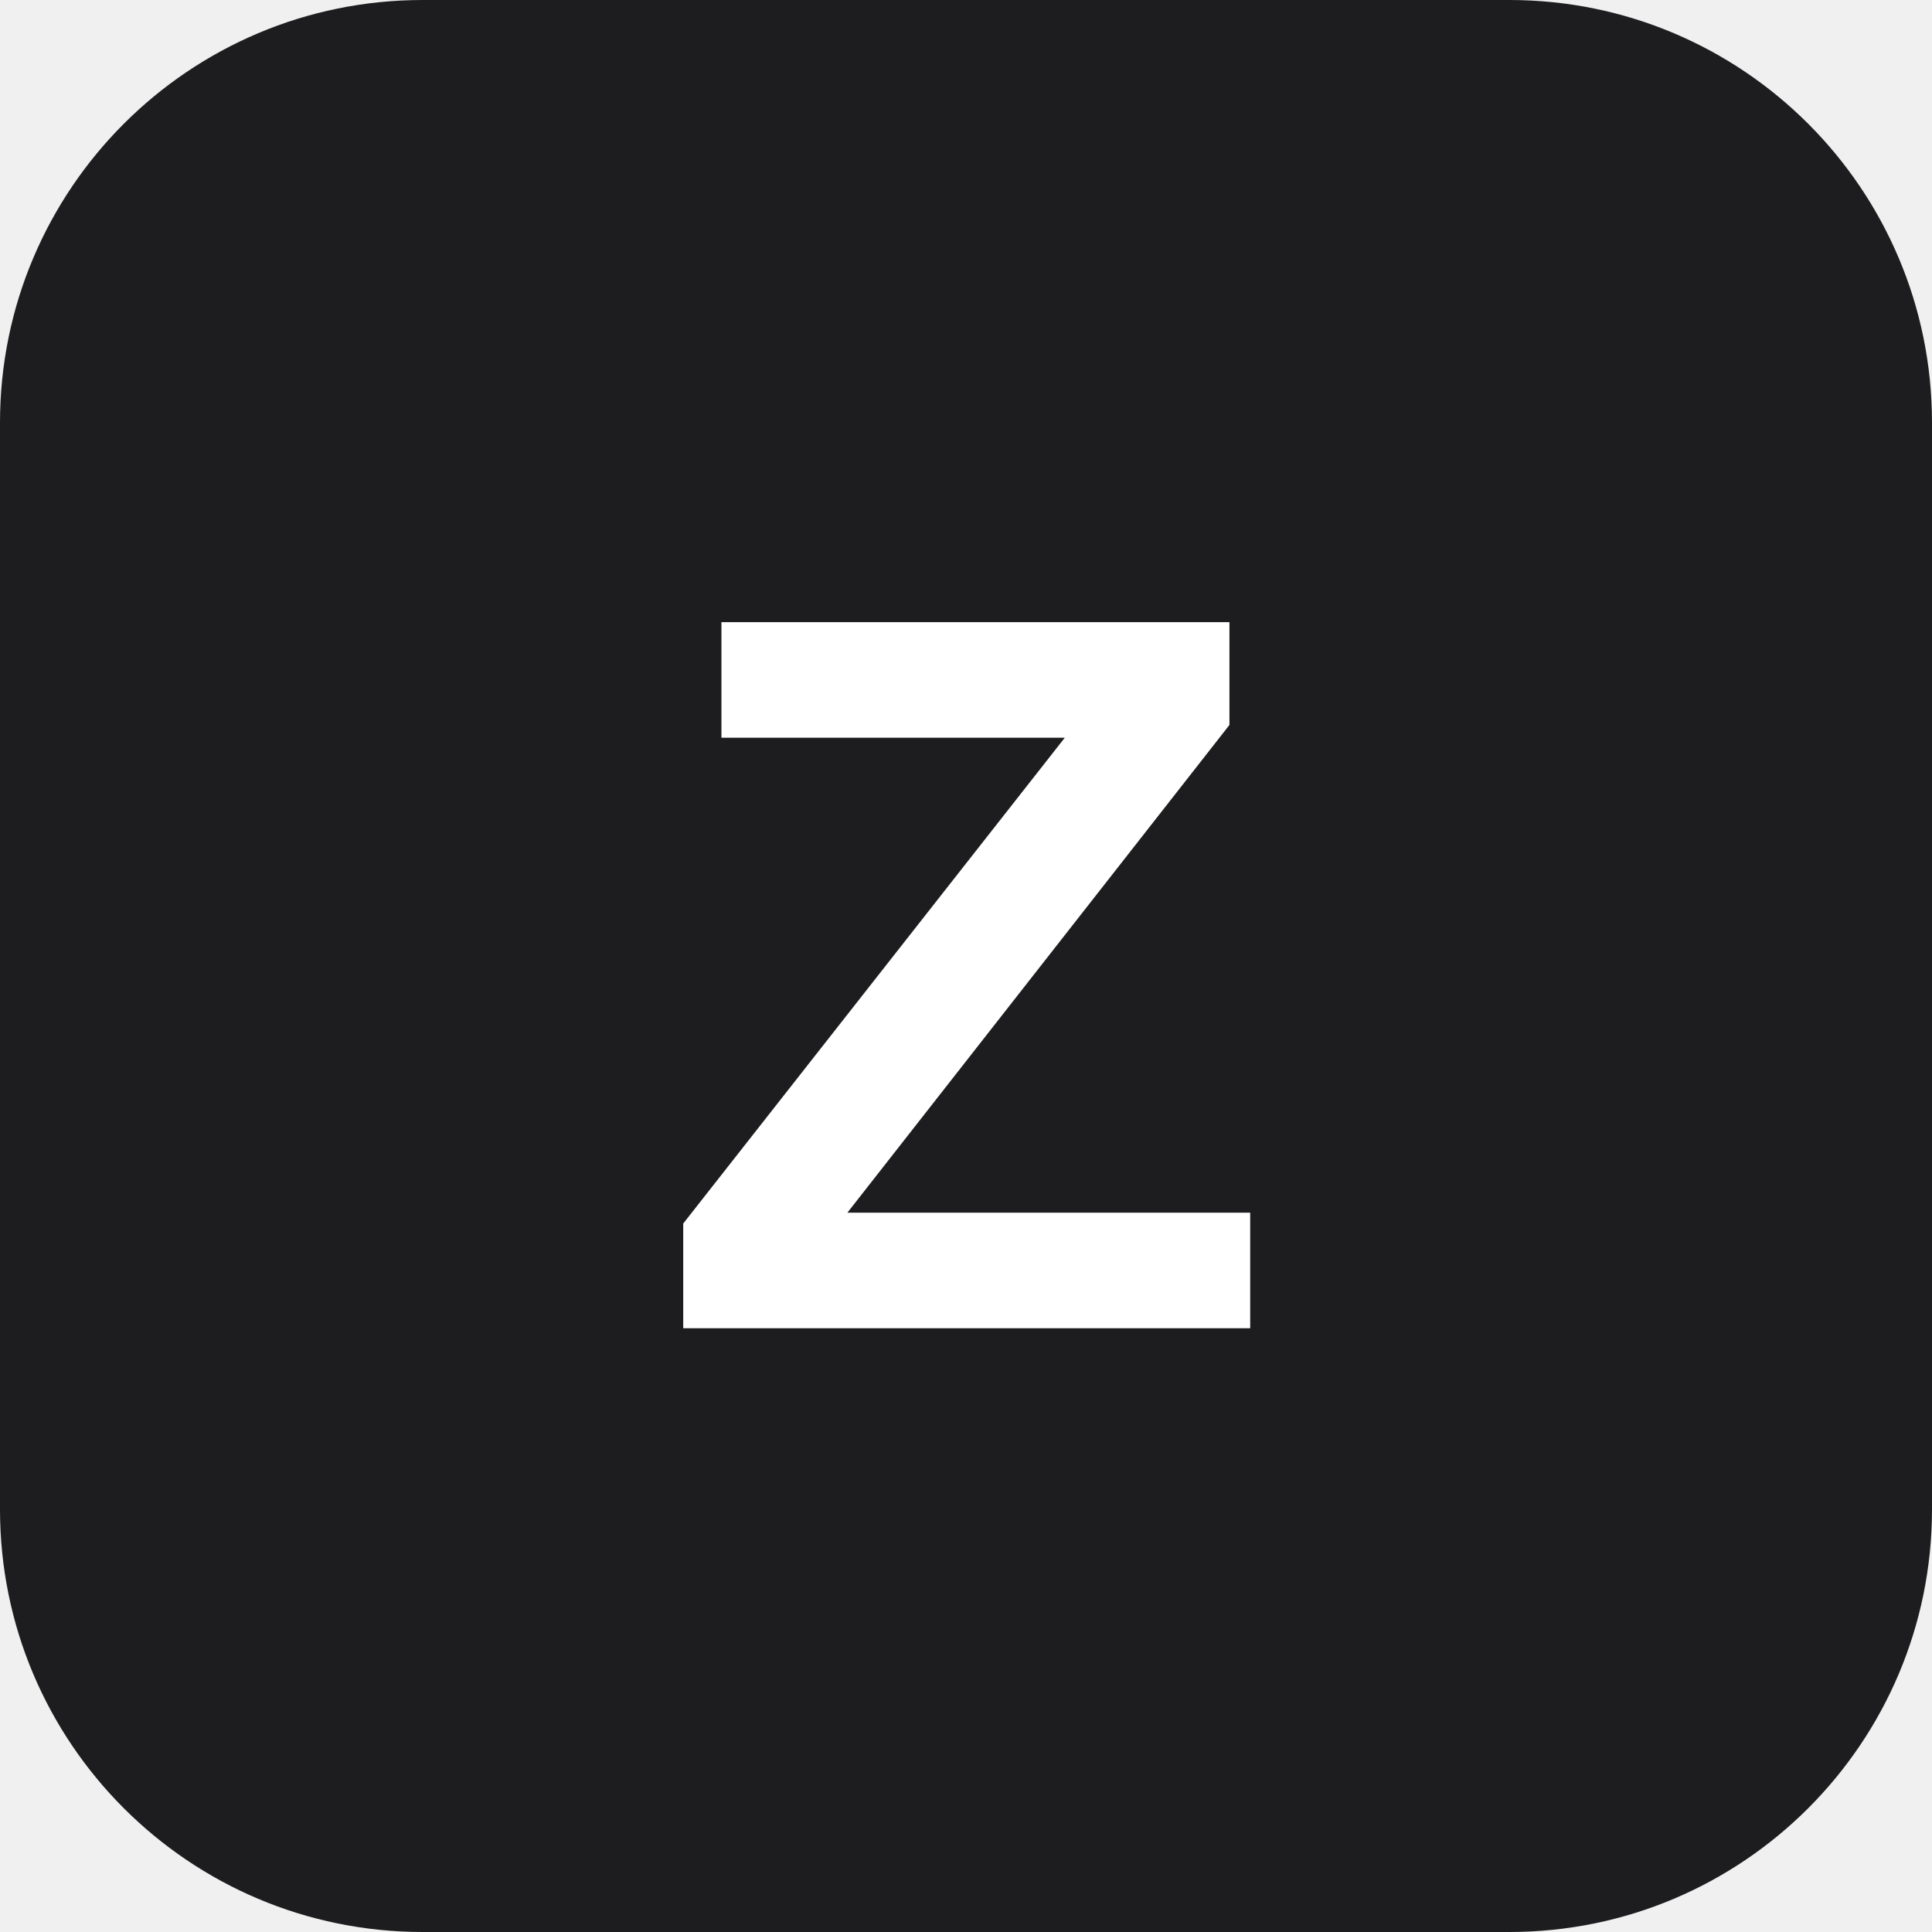
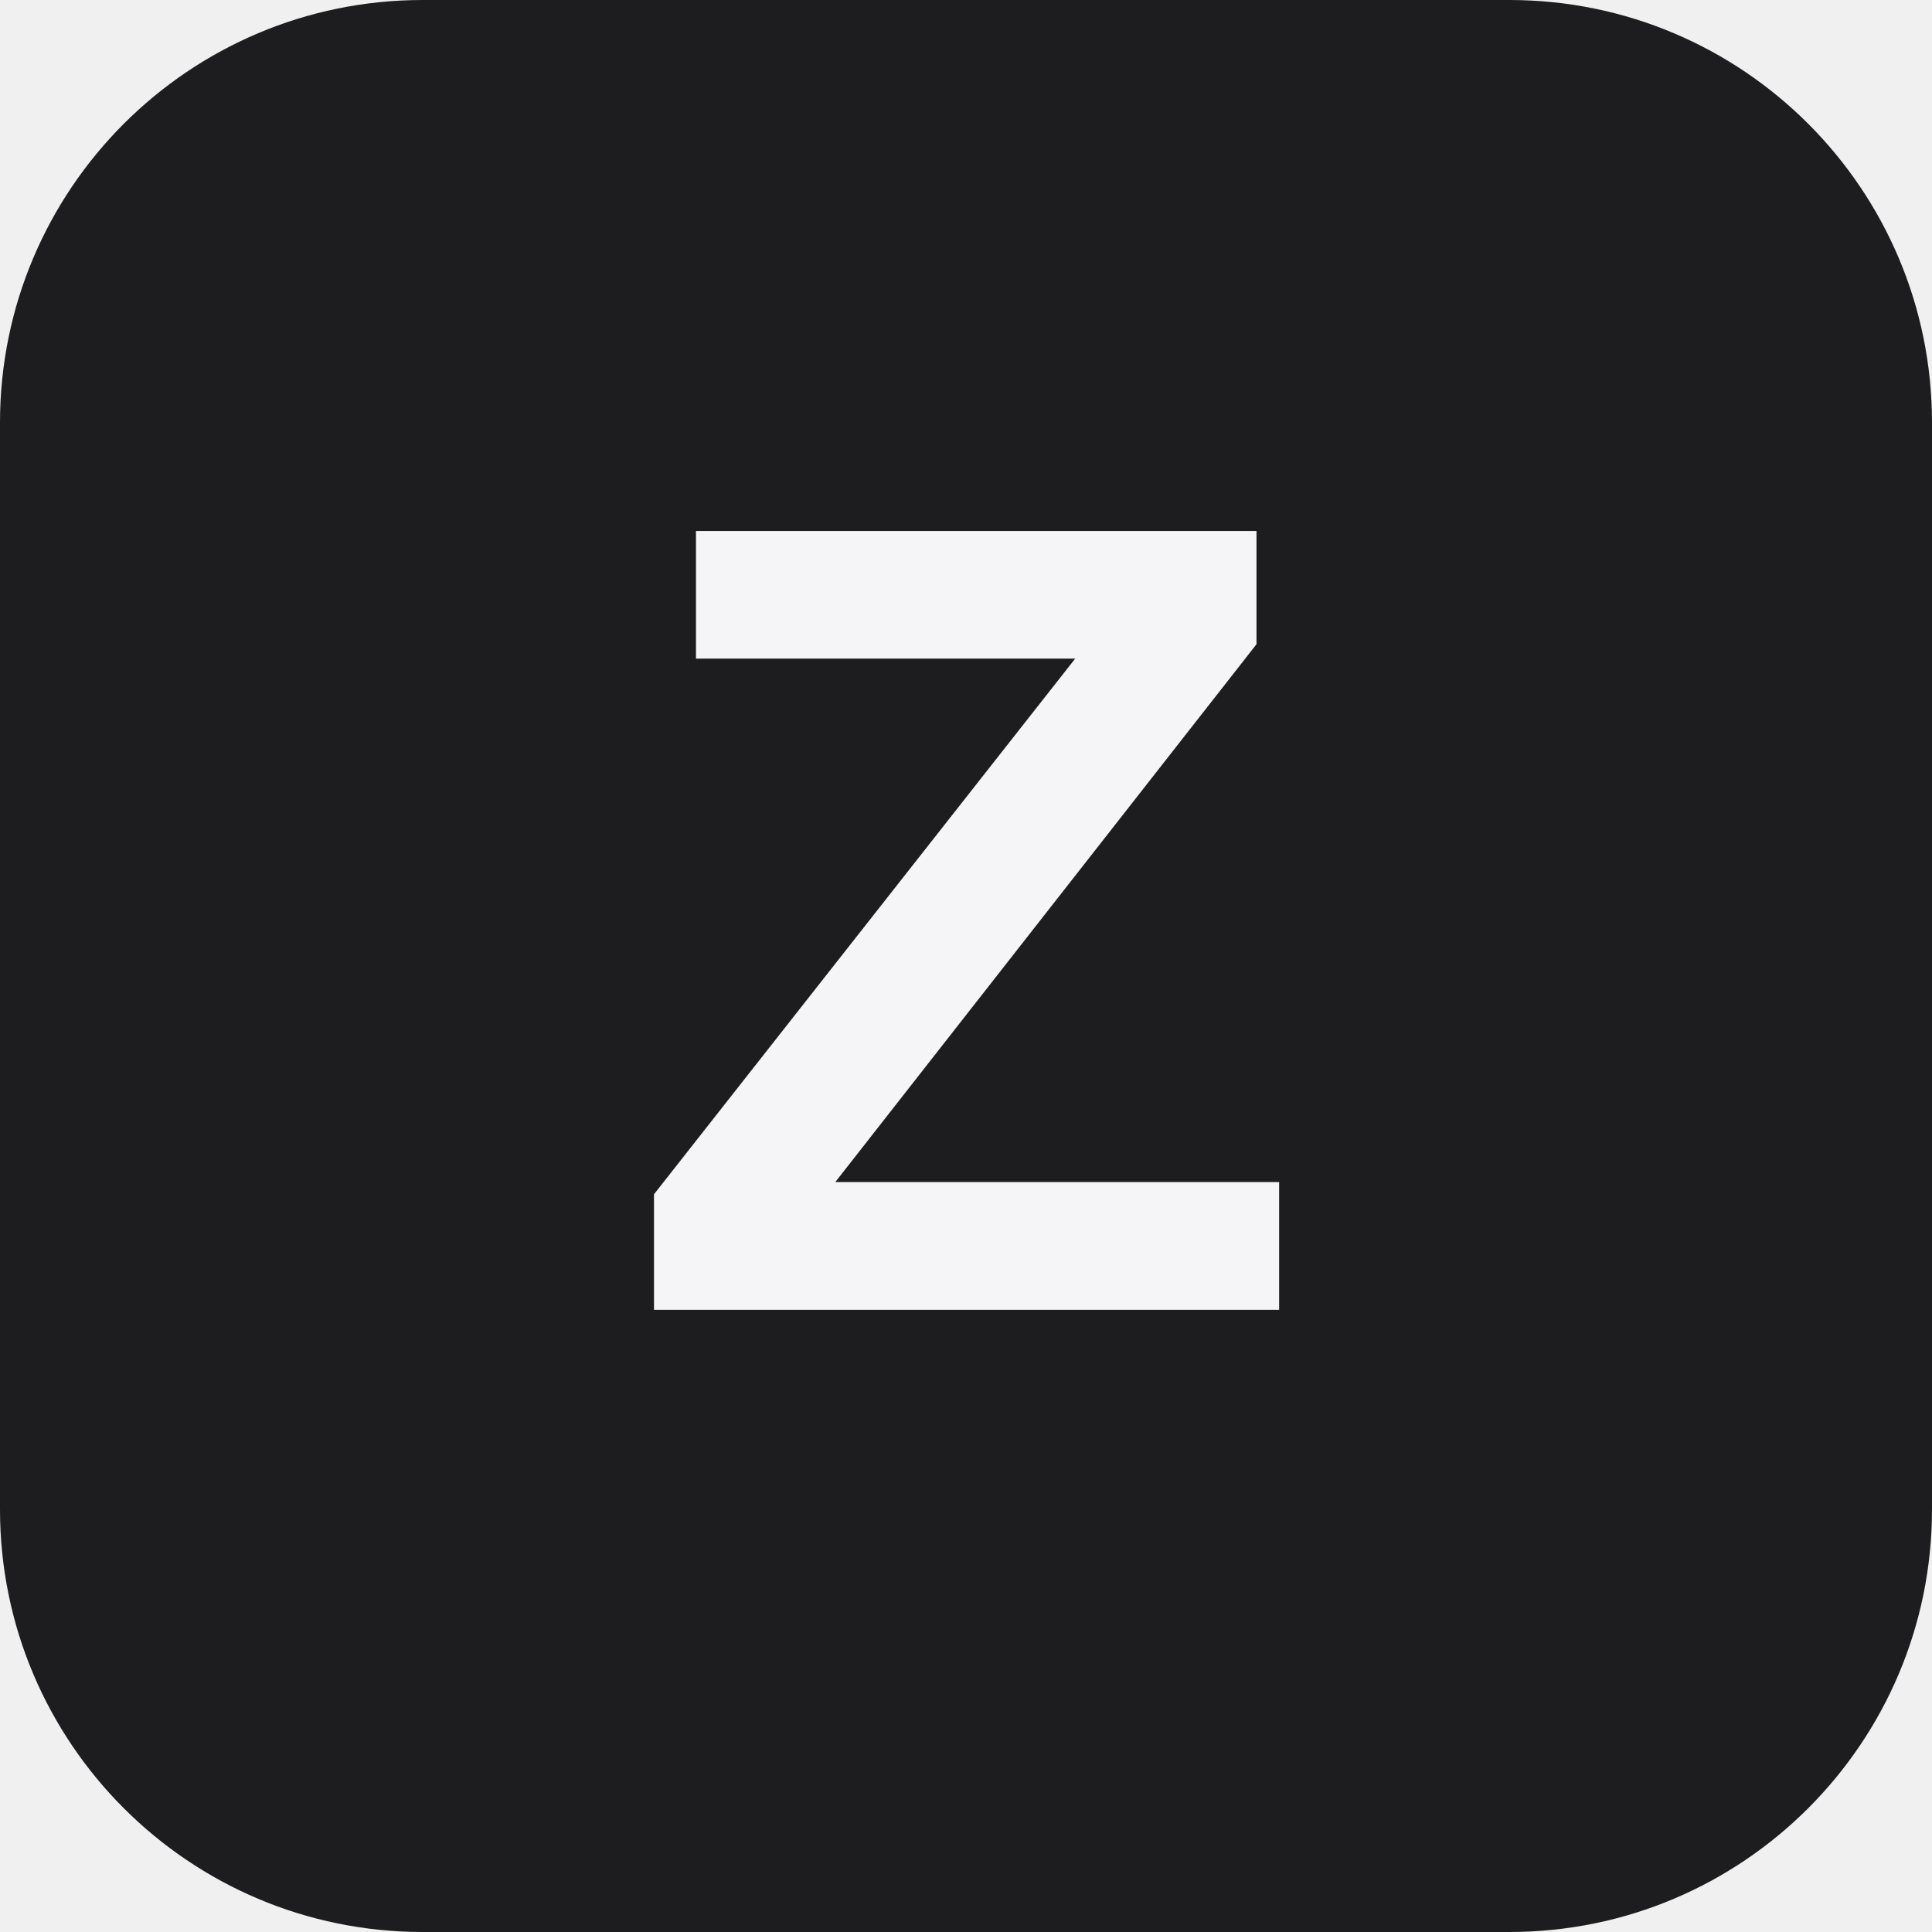
- <svg xmlns="http://www.w3.org/2000/svg" viewBox="0 0 64 64">
-   <rect width="64" height="64" rx="14" fill="#1d1d1f" />
-   <text x="32" y="44" font-family="-apple-system, BlinkMacSystemFont, 'Helvetica Neue', Arial, sans-serif" font-size="34" font-weight="600" fill="#ffffff" text-anchor="middle">Z</text>
+ <svg xmlns="http://www.w3.org/2000/svg" viewBox="0 0 512 512">
+   <rect width="512" height="512" rx="112" fill="#1d1d1f" />
+   <text x="256" y="262" font-family="-apple-system, BlinkMacSystemFont, 'SF Pro Display', 'Helvetica Neue', Arial, sans-serif" font-size="300" font-weight="600" fill="#f5f5f7" text-anchor="middle" dominant-baseline="middle">Z</text>
</svg>
